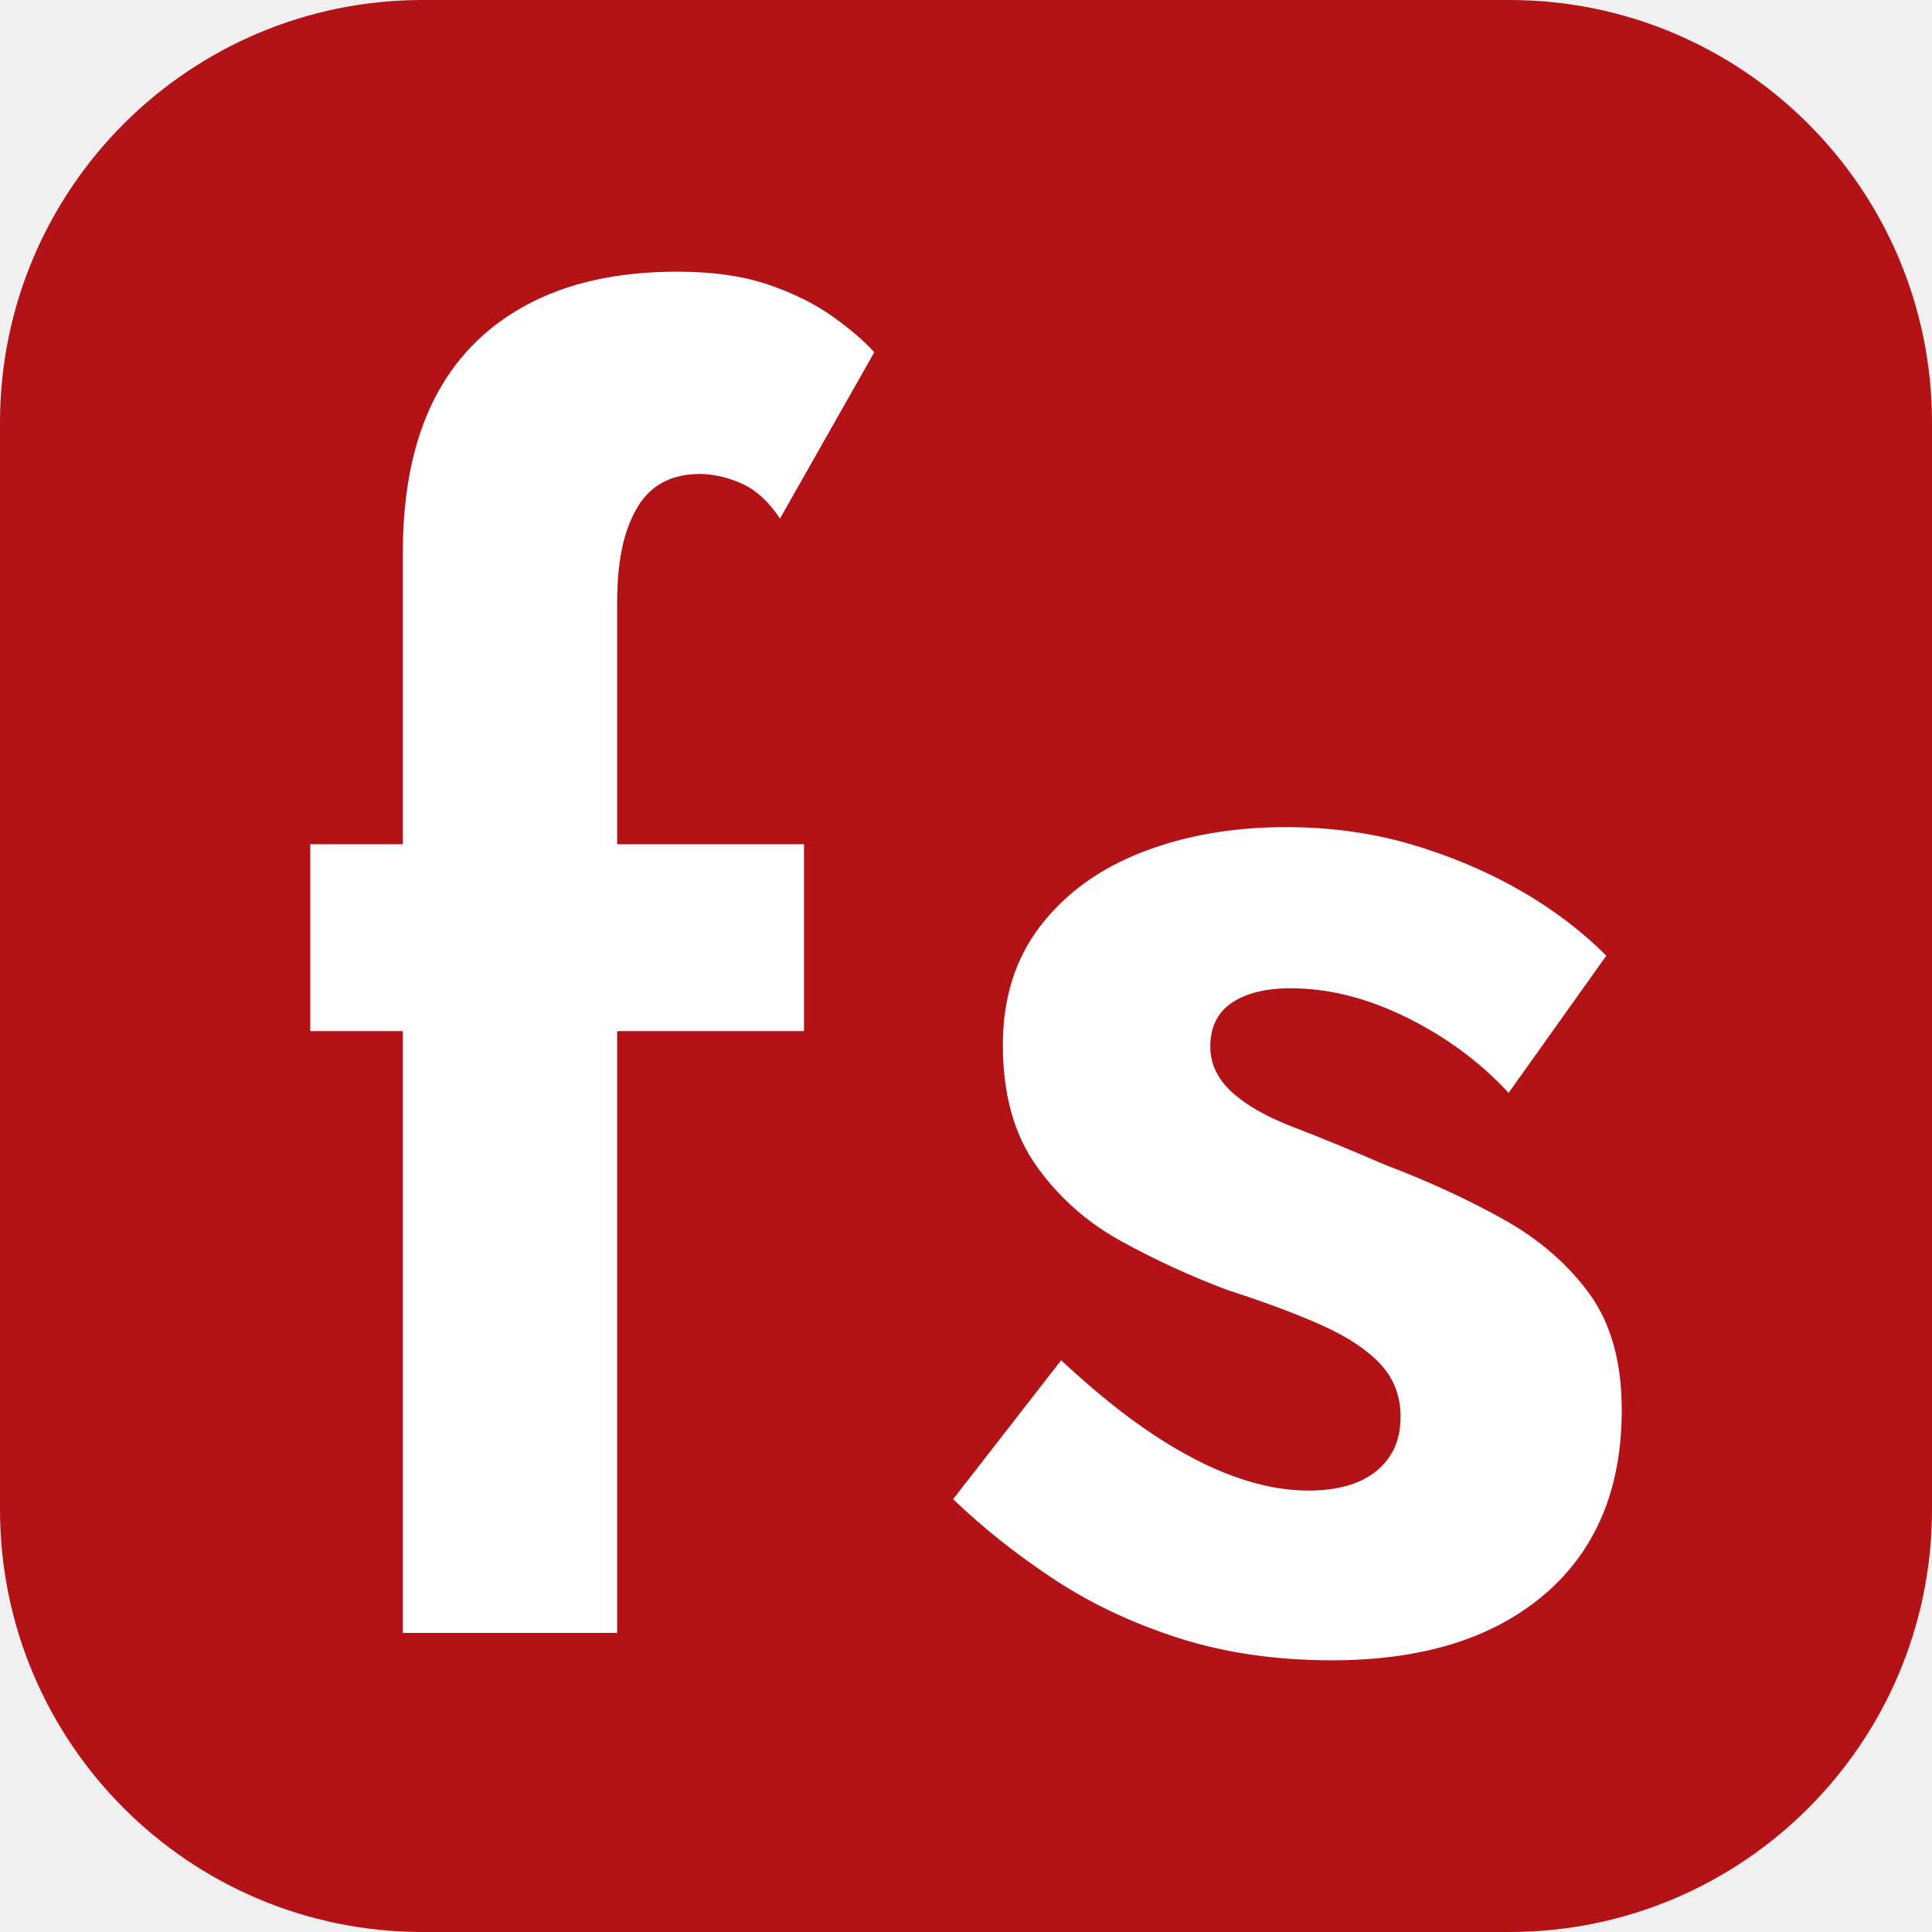
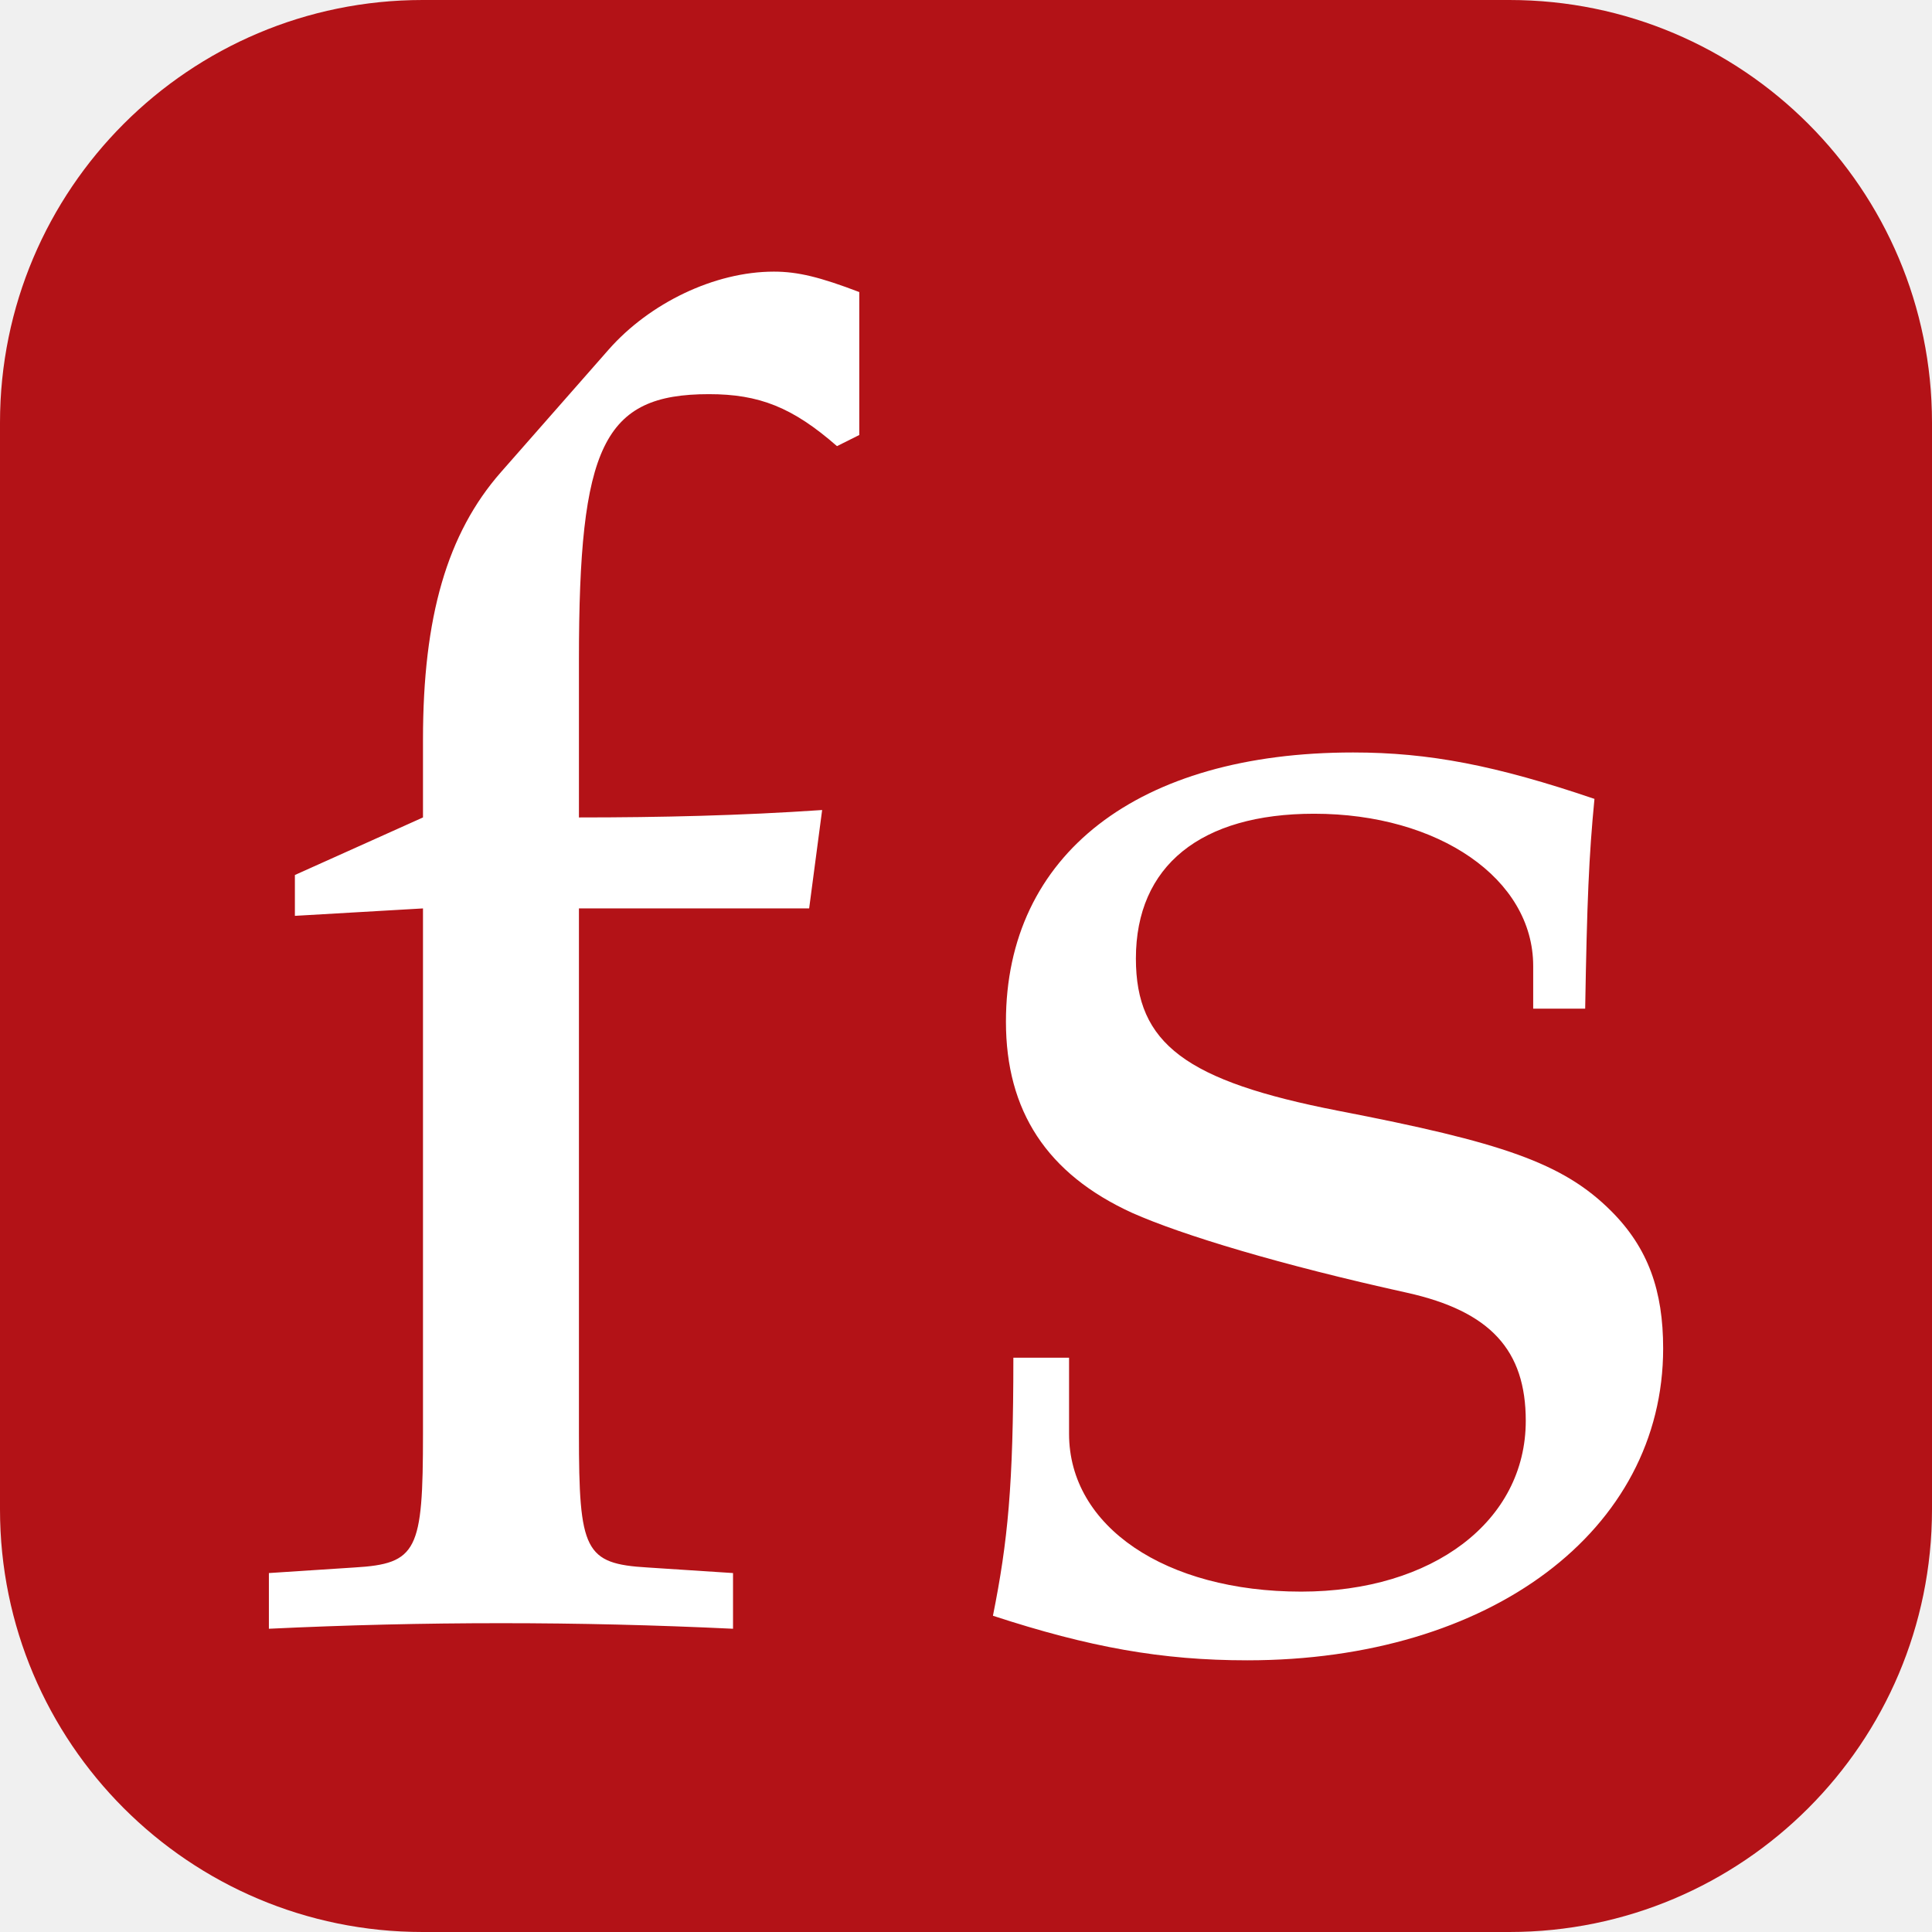
<svg xmlns="http://www.w3.org/2000/svg" viewBox="0 0 64 64">
  <rect width="64" height="64" rx="14" fill="#b31217" />
-   <g transform="translate(8.858 54.091) scale(0.05679 -0.05679)" fill="#ffffff">
-     <path d="M25.0 460V351H313.0V460ZM299.0 650 354.0 747Q345.0 757 329.5 768.0Q314.0 779 292.0 786.5Q270.0 794 239.0 794Q187.0 794 151.0 774.5Q115.0 755 97.0 719.0Q79.0 683 79.0 630V0H204.0V601Q204.0 627 210.0 644.0Q216.0 661 226.5 668.5Q237.0 676 252.0 676Q264.0 676 276.5 670.5Q289.0 665 299.0 650Z M463.0 159 400.0 78Q426.0 53 458.5 31.5Q491.0 10 531.5 -3.0Q572.0 -16 621.0 -16Q700.0 -16 745.0 22.5Q790.0 61 790.0 130Q790.0 172 771.0 198.0Q752.0 224 720.5 241.5Q689.0 259 652.0 273Q622.0 286 598.5 295.0Q575.0 304 562.5 315.5Q550.0 327 550.0 342Q550.0 359 562.5 367.5Q575.0 376 597.0 376Q630.0 376 664.5 359.0Q699.0 342 724.0 315L781.0 395Q759.0 417 730.0 433.5Q701.0 450 667.0 460.0Q633.0 470 594.0 470Q548.0 470 510.5 455.5Q473.0 441 451.0 412.5Q429.0 384 429.0 343Q429.0 300 448.5 272.5Q468.0 245 498.0 228.5Q528.0 212 560.0 200Q594.0 189 616.0 179.0Q638.0 169 649.5 156.5Q661.0 144 661.0 126Q661.0 106 647.0 94.5Q633.0 83 607.0 83Q587.0 83 564.5 91.0Q542.0 99 517.0 115.5Q492.0 132 463.0 159Z" />
+   <g transform="translate(7.493 53.770) scale(0.0615 -0.0615)" fill="#ffffff">
+     <path d="M23.0 -3C65.0 -1 106.0 0 148.0 0C190.0 0 231.0 -1 273.0 -3V27L227.0 30C193.0 32 190.0 39 190.0 102V385H314.0L321.0 438C277.0 435 234.0 434 190.0 434V519C190.0 634 203.0 662 260.0 662C287.0 662 305.0 655 329.0 634L341.0 640V717C320.0 725 308.0 728 295.0 728C263.0 728 228.0 711 206.0 686L148.0 620C119.0 587 106.0 542 106.0 476V434L37.0 403V381L106.0 385V102C106.0 39 103.0 32 69.0 30L23.0 27Z M413.0 4C465.0 -13 504.0 -20 550.0 -20C681.0 -20 774.0 50 774.0 148C774.0 179 766.0 202 746.0 222C720.0 248 687.0 259 599.0 276C517.0 292 490.0 312 490.0 358C490.0 408 525.0 436 586.0 436C653.0 436 704.0 401 704.0 354V331H732.0C733.0 389 734.0 413 737.0 444C684.0 462 648.0 469 607.0 469C491.0 469 420.0 414 420.0 324C420.0 276 442.0 242 488.0 221C515.0 209 568.0 193 636.0 178C681.0 168 700.0 147 700.0 109C700.0 55 650.0 17 579.0 17C506.0 17 454.0 52 454.0 102V143H424.0C424.0 74 421.0 44 413.0 4Z" />
  </g>
</svg>
